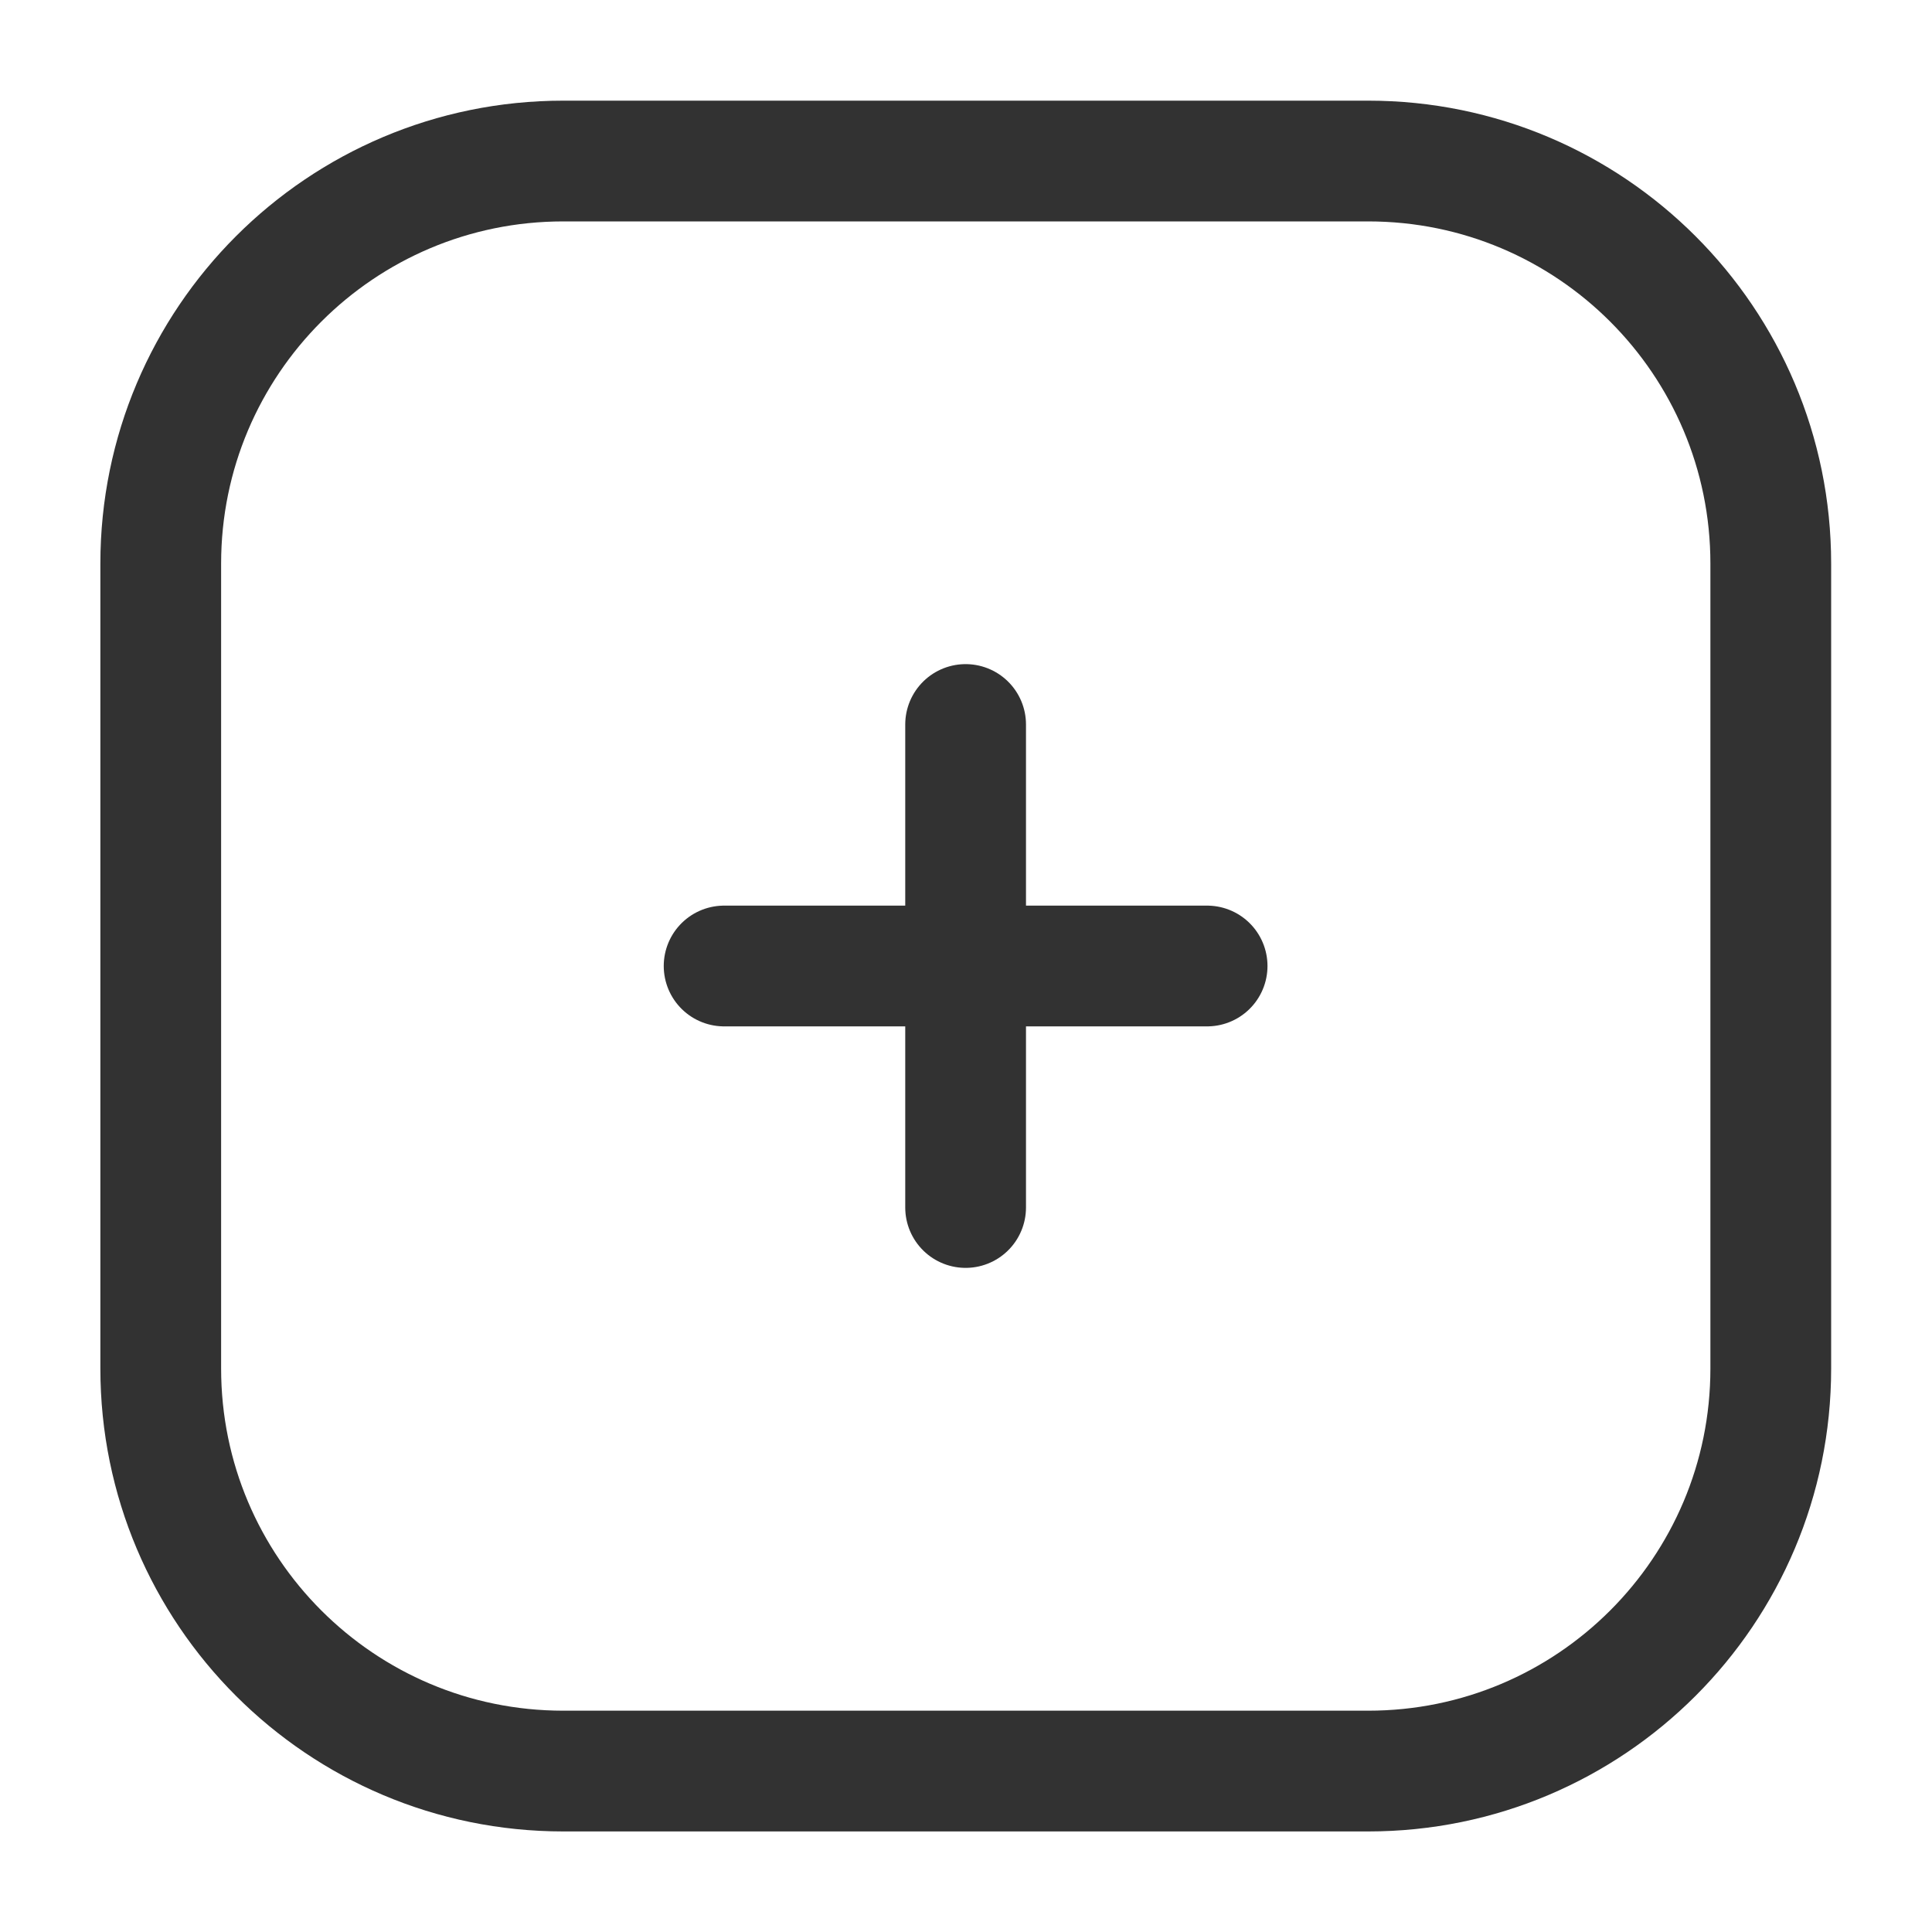
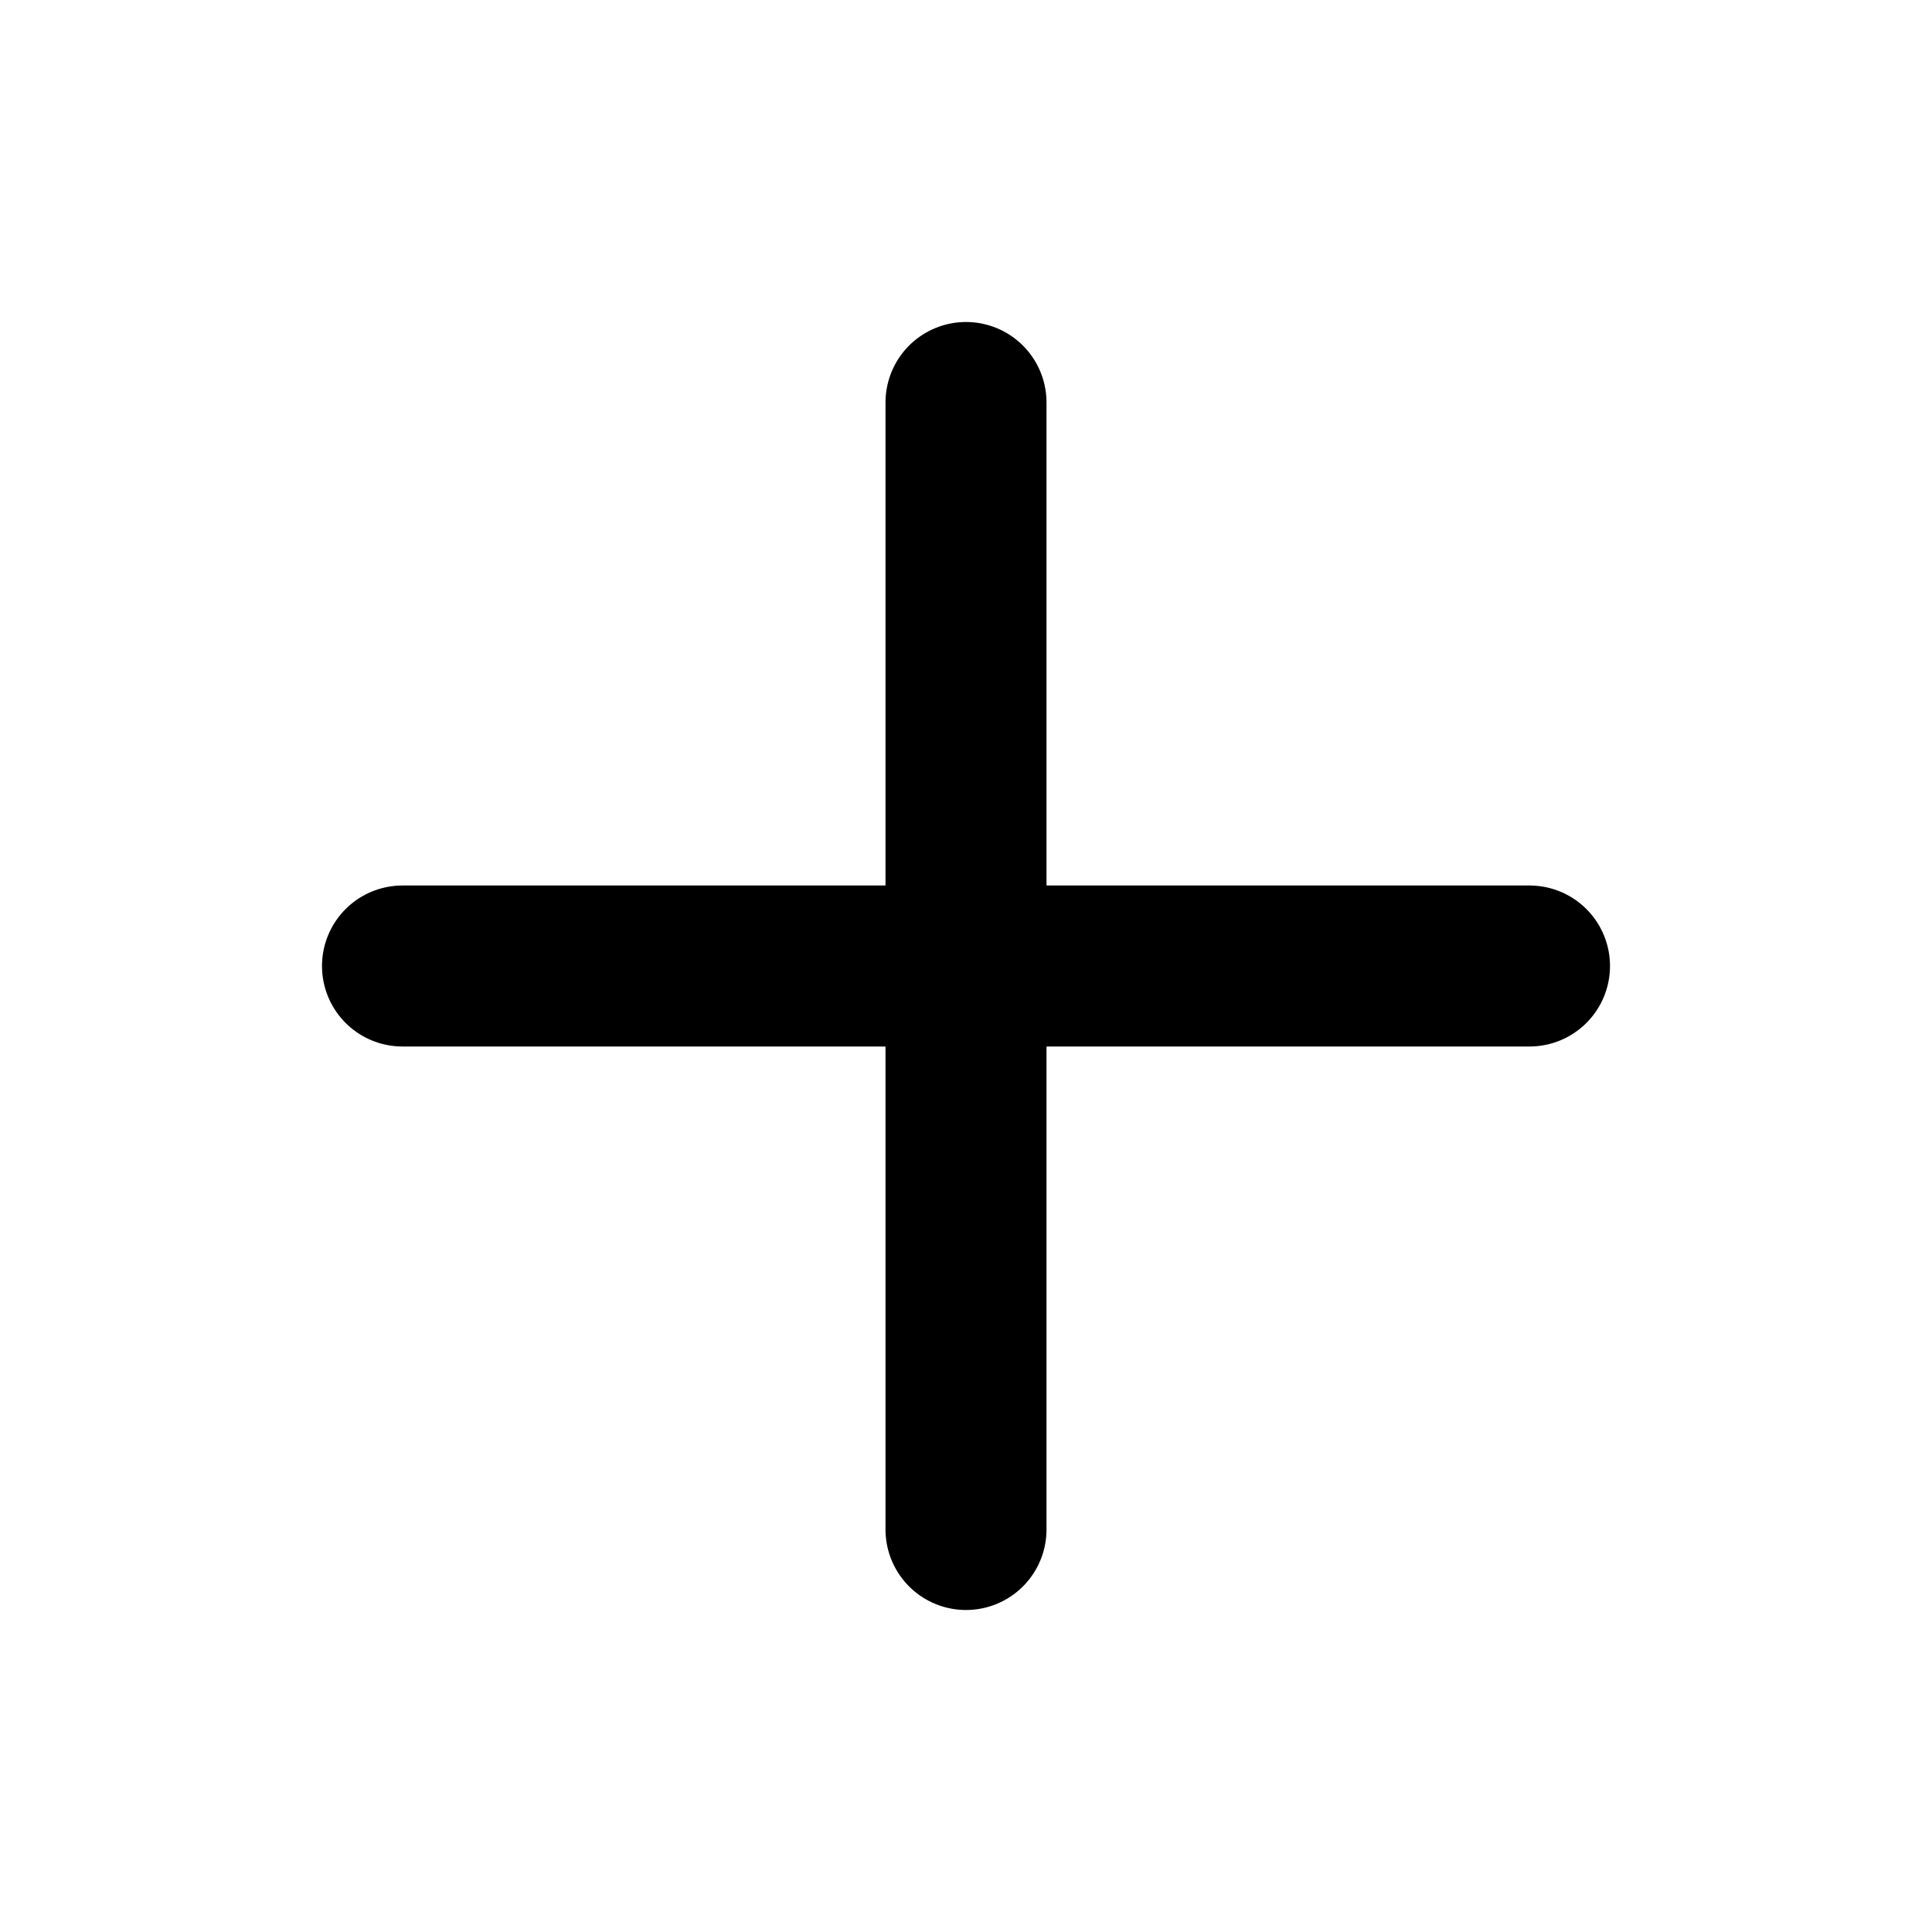
- <svg xmlns="http://www.w3.org/2000/svg" width="20" height="20" viewBox="0 0 20 20" fill="none">
-   <rect x="1.664" y="1.667" width="16.667" height="16.667" rx="4.167" stroke="#323232" stroke-width="1.25" />
-   <path d="M7.496 10H12.496" stroke="#323232" stroke-width="1.25" stroke-linecap="round" stroke-linejoin="round" />
-   <path d="M9.996 7.5L9.996 12.5" stroke="#323232" stroke-width="1.25" stroke-linecap="round" stroke-linejoin="round" />
+ <svg xmlns="http://www.w3.org/2000/svg" viewBox="0 0 24 24" fill="none" stroke="black" stroke-width="2" stroke-linecap="round" stroke-linejoin="round">
+   <line x1="12" y1="5" x2="12" y2="19" />
+   <line x1="5" y1="12" x2="19" y2="12" />
</svg>
